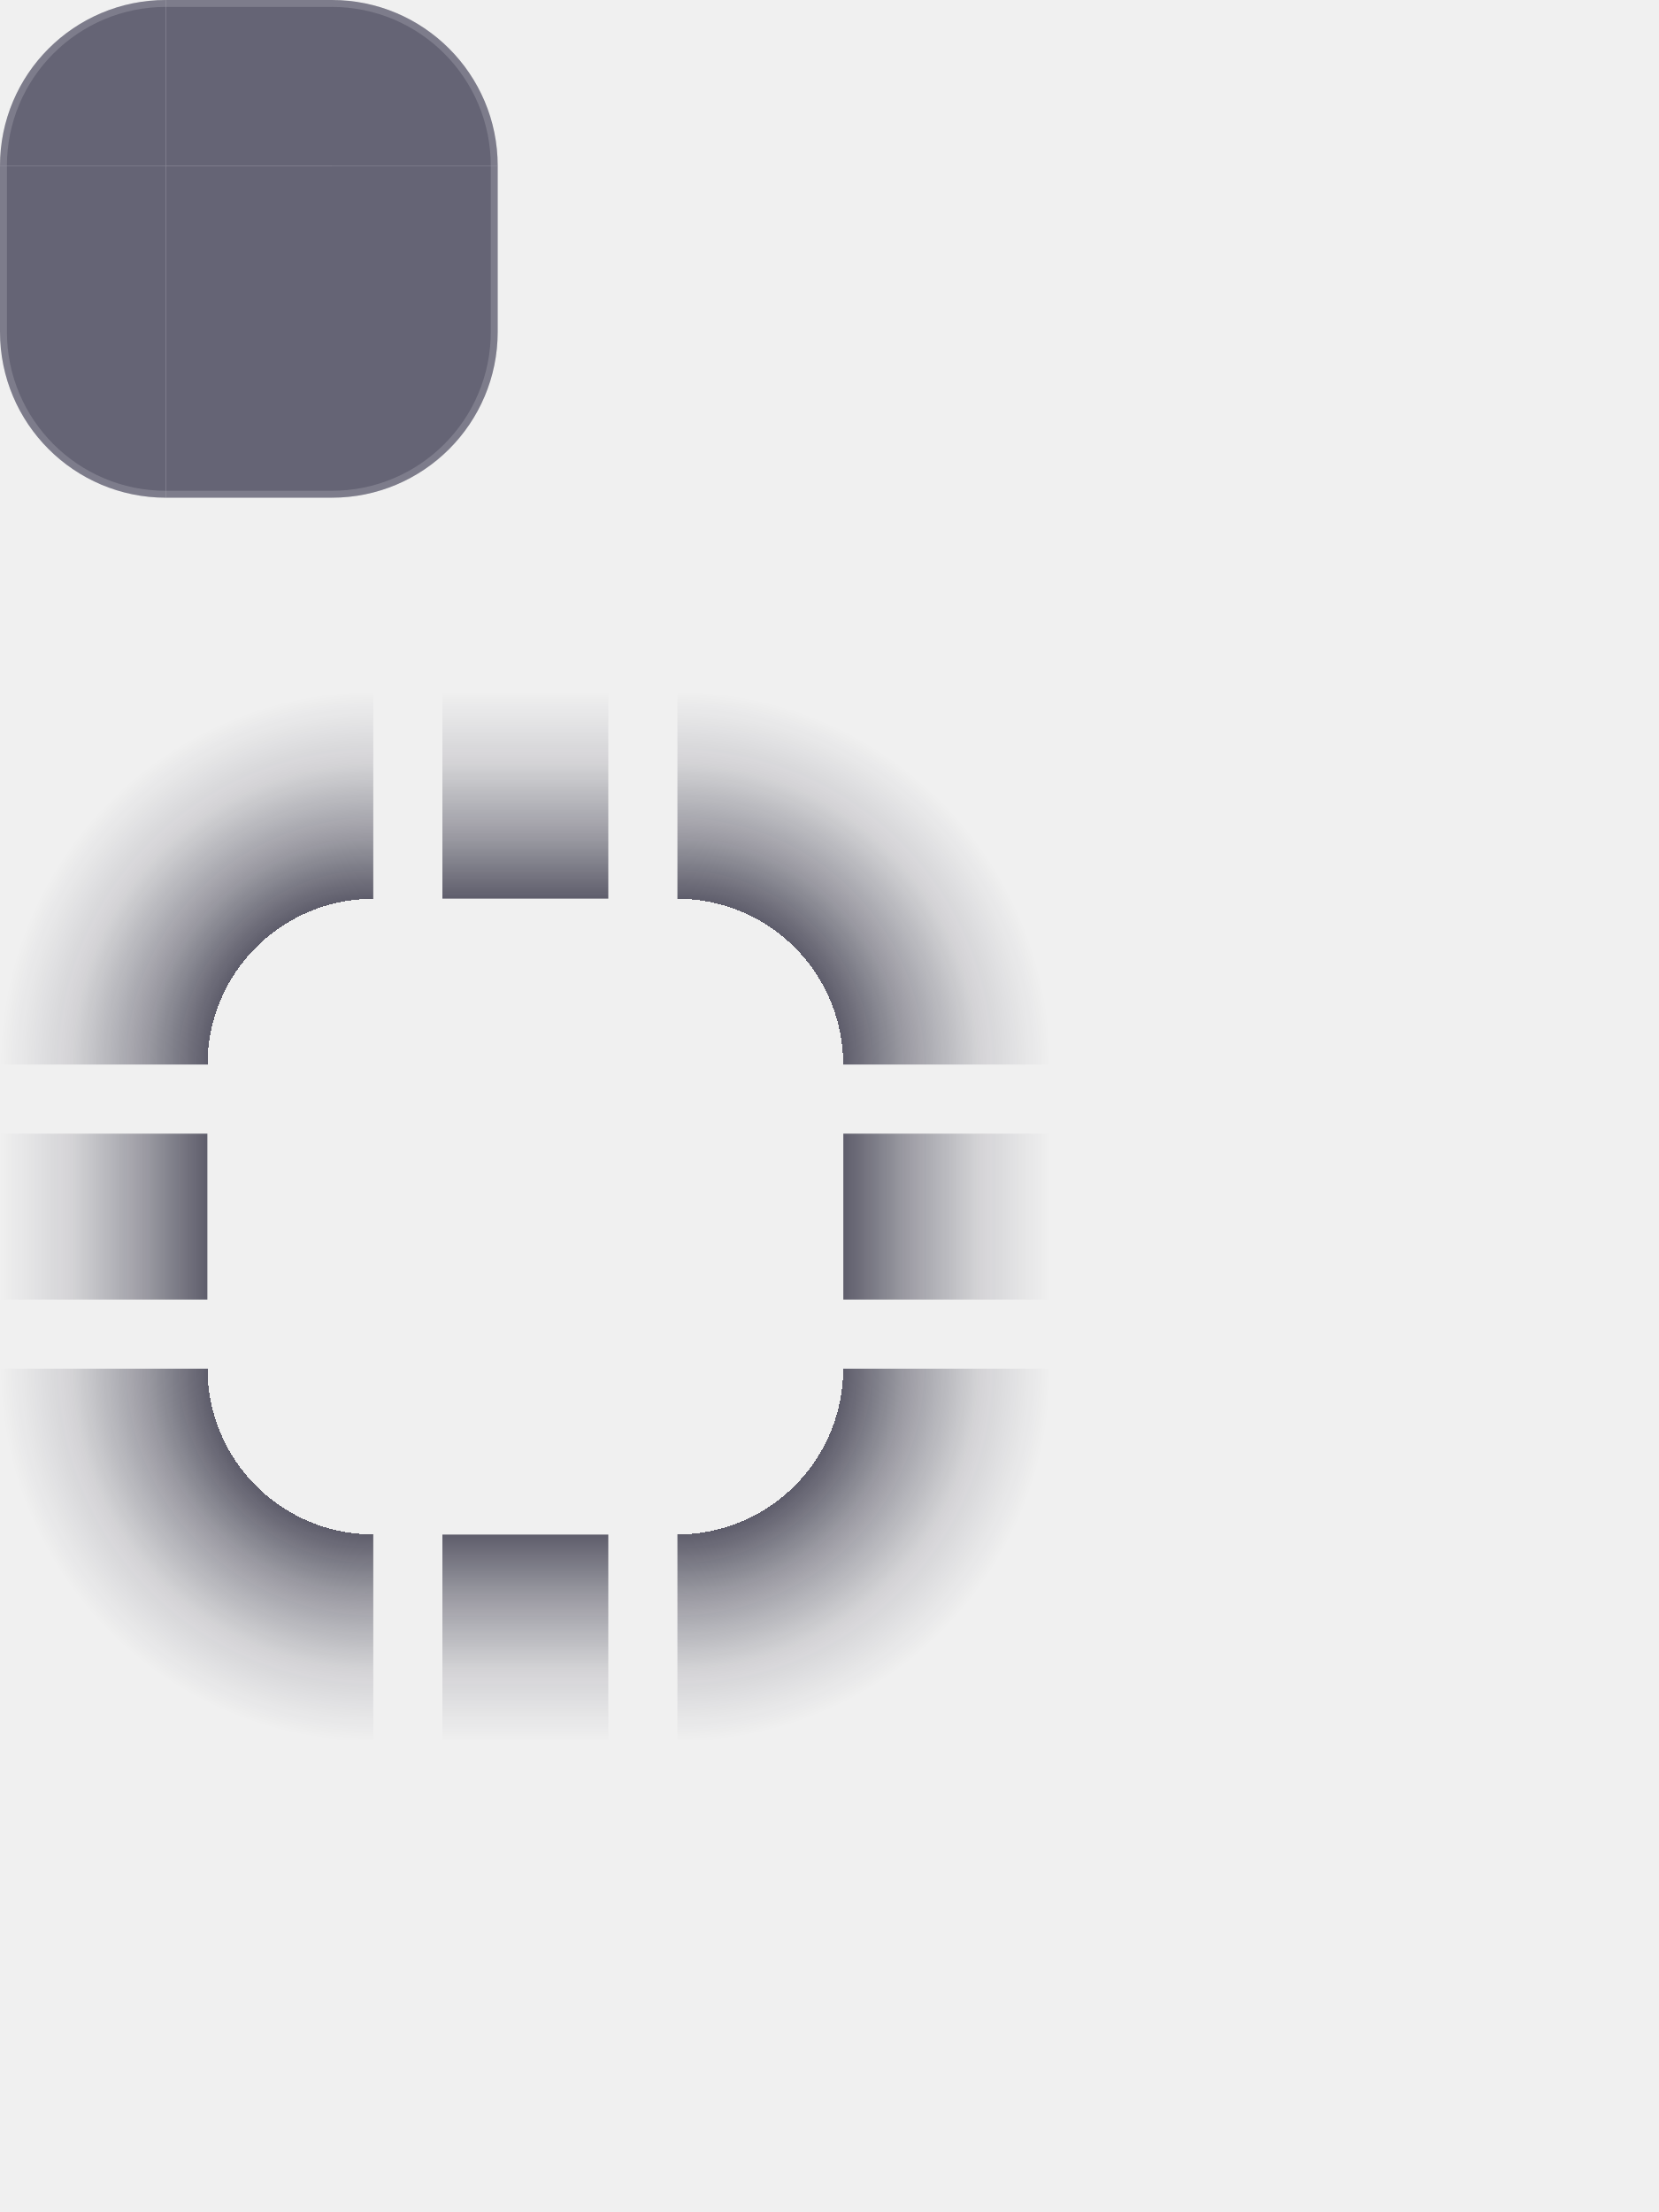
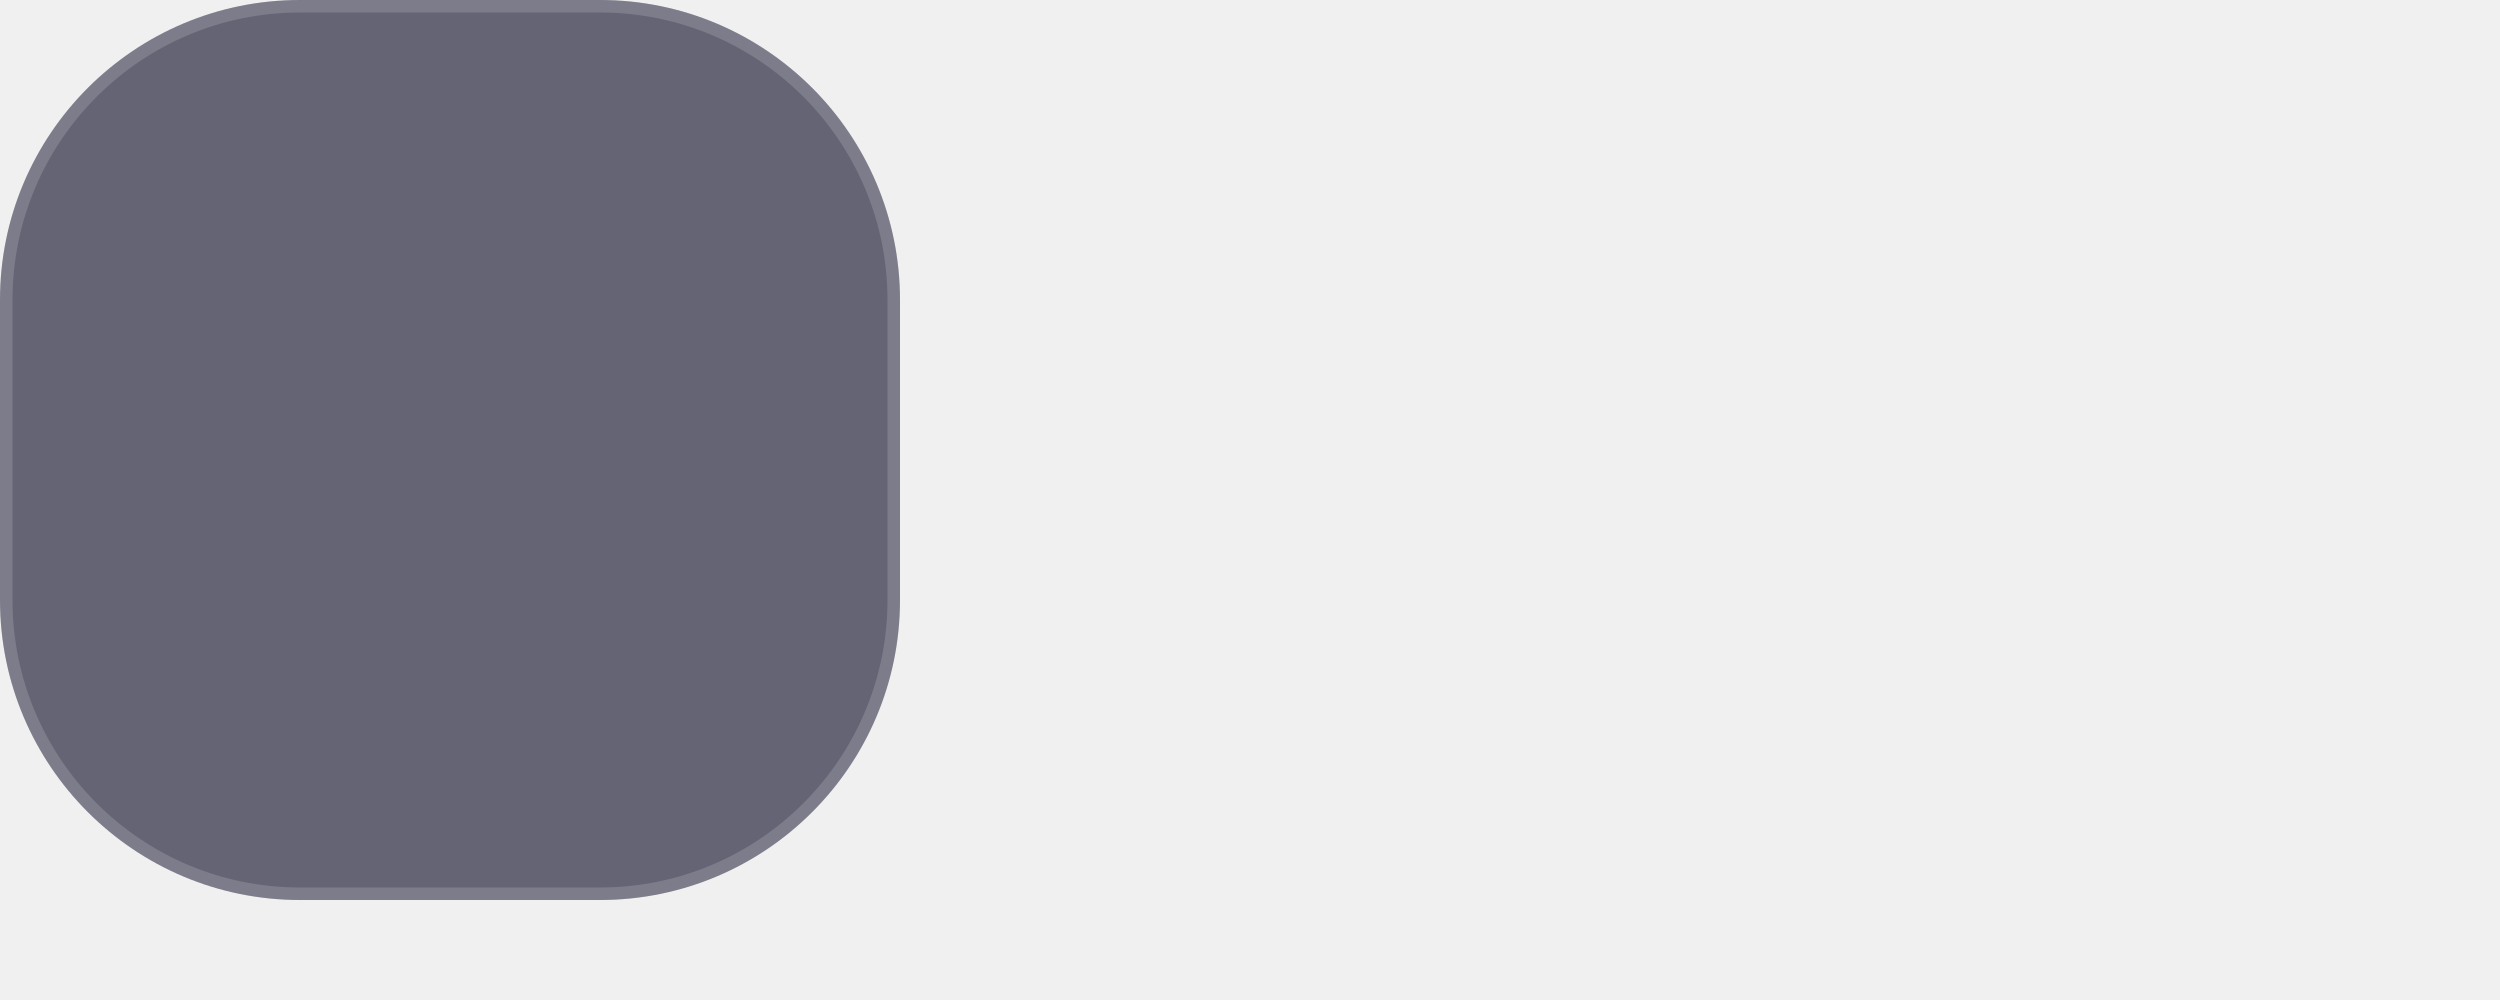
- <svg xmlns="http://www.w3.org/2000/svg" width="240" height="320" viewBox="0 0 240 320">
+ <svg xmlns="http://www.w3.org/2000/svg" width="200" height="80" viewBox="0 0 200 80">
  <g id="topleft">
    <rect id="topleft-area" x="0" y="0" width="24" height="24" fill="#000000" fill-opacity="0" />
    <path d="M 24 24 L 0 24 A 24 24 0 0 1 24 0 Z" fill="#1e1c36" fill-opacity="0.66" />
    <path d="M 0 24 A 24 24 0 0 1 24 0 L 24.0 1.0 A 23 23 0 0 0 1.0 24.0 Z" fill="#ffffff" fill-opacity="0.16" />
  </g>
  <g id="topright">
    <rect id="topright-area" x="48" y="0" width="24" height="24" fill="#000000" fill-opacity="0" />
    <path d="M 48 24 L 48 0 A 24 24 0 0 1 72 24 Z" fill="#1e1c36" fill-opacity="0.66" />
    <path d="M 48 0 A 24 24 0 0 1 72 24 L 71.0 24.0 A 23 23 0 0 0 48.0 1.0 Z" fill="#ffffff" fill-opacity="0.16" />
  </g>
  <g id="bottomright">
    <rect id="bottomright-area" x="48" y="48" width="24" height="24" fill="#000000" fill-opacity="0" />
    <path d="M 48 48 L 72 48 A 24 24 0 0 1 48 72 Z" fill="#1e1c36" fill-opacity="0.66" />
    <path d="M 72 48 A 24 24 0 0 1 48 72 L 48.0 71.0 A 23 23 0 0 0 71.0 48.0 Z" fill="#ffffff" fill-opacity="0.16" />
  </g>
  <g id="bottomleft">
    <rect id="bottomleft-area" x="0" y="48" width="24" height="24" fill="#000000" fill-opacity="0" />
    <path d="M 24 48 L 24 72 A 24 24 0 0 1 0 48 Z" fill="#1e1c36" fill-opacity="0.66" />
    <path d="M 24 72 A 24 24 0 0 1 0 48 L 1.0 48.0 A 23 23 0 0 0 24.0 71.0 Z" fill="#ffffff" fill-opacity="0.16" />
  </g>
  <g id="top">
    <rect id="top-area" x="24" y="0" width="24" height="24" fill="#000000" fill-opacity="0" />
    <rect x="24" y="0" width="24" height="24" fill="#1e1c36" fill-opacity="0.66" />
    <rect x="24" y="0" width="24" height="1" fill="#ffffff" fill-opacity="0.16" />
  </g>
  <g id="bottom">
    <rect id="bottom-area" x="24" y="48" width="24" height="24" fill="#000000" fill-opacity="0" />
    <rect x="24" y="48" width="24" height="24" fill="#1e1c36" fill-opacity="0.66" />
    <rect x="24" y="71" width="24" height="1" fill="#ffffff" fill-opacity="0.16" />
  </g>
  <g id="left">
    <rect id="left-area" x="0" y="24" width="24" height="24" fill="#000000" fill-opacity="0" />
    <rect x="0" y="24" width="24" height="24" fill="#1e1c36" fill-opacity="0.66" />
    <rect x="0" y="24" width="1" height="24" fill="#ffffff" fill-opacity="0.16" />
  </g>
  <g id="right">
    <rect id="right-area" x="48" y="24" width="24" height="24" fill="#000000" fill-opacity="0" />
    <rect x="48" y="24" width="24" height="24" fill="#1e1c36" fill-opacity="0.66" />
    <rect x="71" y="24" width="1" height="24" fill="#ffffff" fill-opacity="0.16" />
  </g>
  <rect id="center" x="24" y="24" width="24" height="24" fill="#1e1c36" fill-opacity="0.66" />
-   <defs>
-     <linearGradient id="sombra-top-cor" x1="0" y1="1" x2="0" y2="0">
-       <stop offset="0" stop-color="#05041a" stop-opacity="0.62" />
-       <stop offset="0.3" stop-color="#05041a" stop-opacity="0.36" />
-       <stop offset="0.65" stop-color="#05041a" stop-opacity="0.124" />
-       <stop offset="1" stop-color="#05041a" stop-opacity="0" />
-     </linearGradient>
-     <linearGradient id="sombra-bottom-cor" x1="0" y1="0" x2="0" y2="1">
-       <stop offset="0" stop-color="#05041a" stop-opacity="0.62" />
-       <stop offset="0.3" stop-color="#05041a" stop-opacity="0.36" />
-       <stop offset="0.65" stop-color="#05041a" stop-opacity="0.124" />
-       <stop offset="1" stop-color="#05041a" stop-opacity="0" />
-     </linearGradient>
-     <linearGradient id="sombra-left-cor" x1="1" y1="0" x2="0" y2="0">
-       <stop offset="0" stop-color="#05041a" stop-opacity="0.62" />
-       <stop offset="0.3" stop-color="#05041a" stop-opacity="0.36" />
-       <stop offset="0.65" stop-color="#05041a" stop-opacity="0.124" />
-       <stop offset="1" stop-color="#05041a" stop-opacity="0" />
-     </linearGradient>
-     <linearGradient id="sombra-right-cor" x1="0" y1="0" x2="1" y2="0">
-       <stop offset="0" stop-color="#05041a" stop-opacity="0.62" />
-       <stop offset="0.3" stop-color="#05041a" stop-opacity="0.36" />
-       <stop offset="0.65" stop-color="#05041a" stop-opacity="0.124" />
-       <stop offset="1" stop-color="#05041a" stop-opacity="0" />
-     </linearGradient>
-     <radialGradient id="sombra-topleft-cor" gradientUnits="userSpaceOnUse" cx="54" cy="154" r="54">
-       <stop offset="0" stop-color="#05041a" stop-opacity="0" />
-       <stop offset="0.444" stop-color="#05041a" stop-opacity="0" />
-       <stop offset="0.444" stop-color="#05041a" stop-opacity="0.62" />
-       <stop offset="0.611" stop-color="#05041a" stop-opacity="0.36" />
-       <stop offset="0.806" stop-color="#05041a" stop-opacity="0.124" />
-       <stop offset="1" stop-color="#05041a" stop-opacity="0" />
-     </radialGradient>
-     <radialGradient id="sombra-topright-cor" gradientUnits="userSpaceOnUse" cx="98" cy="154" r="54">
-       <stop offset="0" stop-color="#05041a" stop-opacity="0" />
-       <stop offset="0.444" stop-color="#05041a" stop-opacity="0" />
-       <stop offset="0.444" stop-color="#05041a" stop-opacity="0.62" />
-       <stop offset="0.611" stop-color="#05041a" stop-opacity="0.36" />
-       <stop offset="0.806" stop-color="#05041a" stop-opacity="0.124" />
-       <stop offset="1" stop-color="#05041a" stop-opacity="0" />
-     </radialGradient>
-     <radialGradient id="sombra-bottomleft-cor" gradientUnits="userSpaceOnUse" cx="54" cy="198" r="54">
-       <stop offset="0" stop-color="#05041a" stop-opacity="0" />
-       <stop offset="0.444" stop-color="#05041a" stop-opacity="0" />
-       <stop offset="0.444" stop-color="#05041a" stop-opacity="0.62" />
-       <stop offset="0.611" stop-color="#05041a" stop-opacity="0.36" />
-       <stop offset="0.806" stop-color="#05041a" stop-opacity="0.124" />
-       <stop offset="1" stop-color="#05041a" stop-opacity="0" />
-     </radialGradient>
-     <radialGradient id="sombra-bottomright-cor" gradientUnits="userSpaceOnUse" cx="98" cy="198" r="54">
-       <stop offset="0" stop-color="#05041a" stop-opacity="0" />
-       <stop offset="0.444" stop-color="#05041a" stop-opacity="0" />
-       <stop offset="0.444" stop-color="#05041a" stop-opacity="0.62" />
-       <stop offset="0.611" stop-color="#05041a" stop-opacity="0.36" />
-       <stop offset="0.806" stop-color="#05041a" stop-opacity="0.124" />
-       <stop offset="1" stop-color="#05041a" stop-opacity="0" />
-     </radialGradient>
-   </defs>
-   <rect id="shadow-topleft" x="0" y="100" width="54" height="54" fill="url(#sombra-topleft-cor)" />
-   <rect id="shadow-topright" x="98" y="100" width="54" height="54" fill="url(#sombra-topright-cor)" />
-   <rect id="shadow-bottomleft" x="0" y="198" width="54" height="54" fill="url(#sombra-bottomleft-cor)" />
-   <rect id="shadow-bottomright" x="98" y="198" width="54" height="54" fill="url(#sombra-bottomright-cor)" />
-   <rect id="shadow-top" x="64" y="100" width="24" height="30" fill="url(#sombra-top-cor)" />
-   <rect id="shadow-bottom" x="64" y="222" width="24" height="30" fill="url(#sombra-bottom-cor)" />
-   <rect id="shadow-left" x="0" y="164" width="30" height="24" fill="url(#sombra-left-cor)" />
-   <rect id="shadow-right" x="122" y="164" width="30" height="24" fill="url(#sombra-right-cor)" />
-   <rect id="shadow-hint-top-margin" x="0" y="262" width="30" height="30" fill="#000000" fill-opacity="0" />
-   <rect id="shadow-hint-bottom-margin" x="36" y="262" width="30" height="30" fill="#000000" fill-opacity="0" />
-   <rect id="shadow-hint-left-margin" x="72" y="262" width="30" height="30" fill="#000000" fill-opacity="0" />
-   <rect id="shadow-hint-right-margin" x="108" y="262" width="30" height="30" fill="#000000" fill-opacity="0" />
  <rect id="hint-top-margin" x="100" y="0" width="14" height="14" fill="#000000" fill-opacity="0" />
  <rect id="hint-bottom-margin" x="120" y="0" width="14" height="14" fill="#000000" fill-opacity="0" />
  <rect id="hint-left-margin" x="140" y="0" width="14" height="14" fill="#000000" fill-opacity="0" />
  <rect id="hint-right-margin" x="160" y="0" width="14" height="14" fill="#000000" fill-opacity="0" />
  <rect id="hint-stretch-borders" x="100" y="30" width="4" height="4" fill="#000000" fill-opacity="0" />
</svg>
